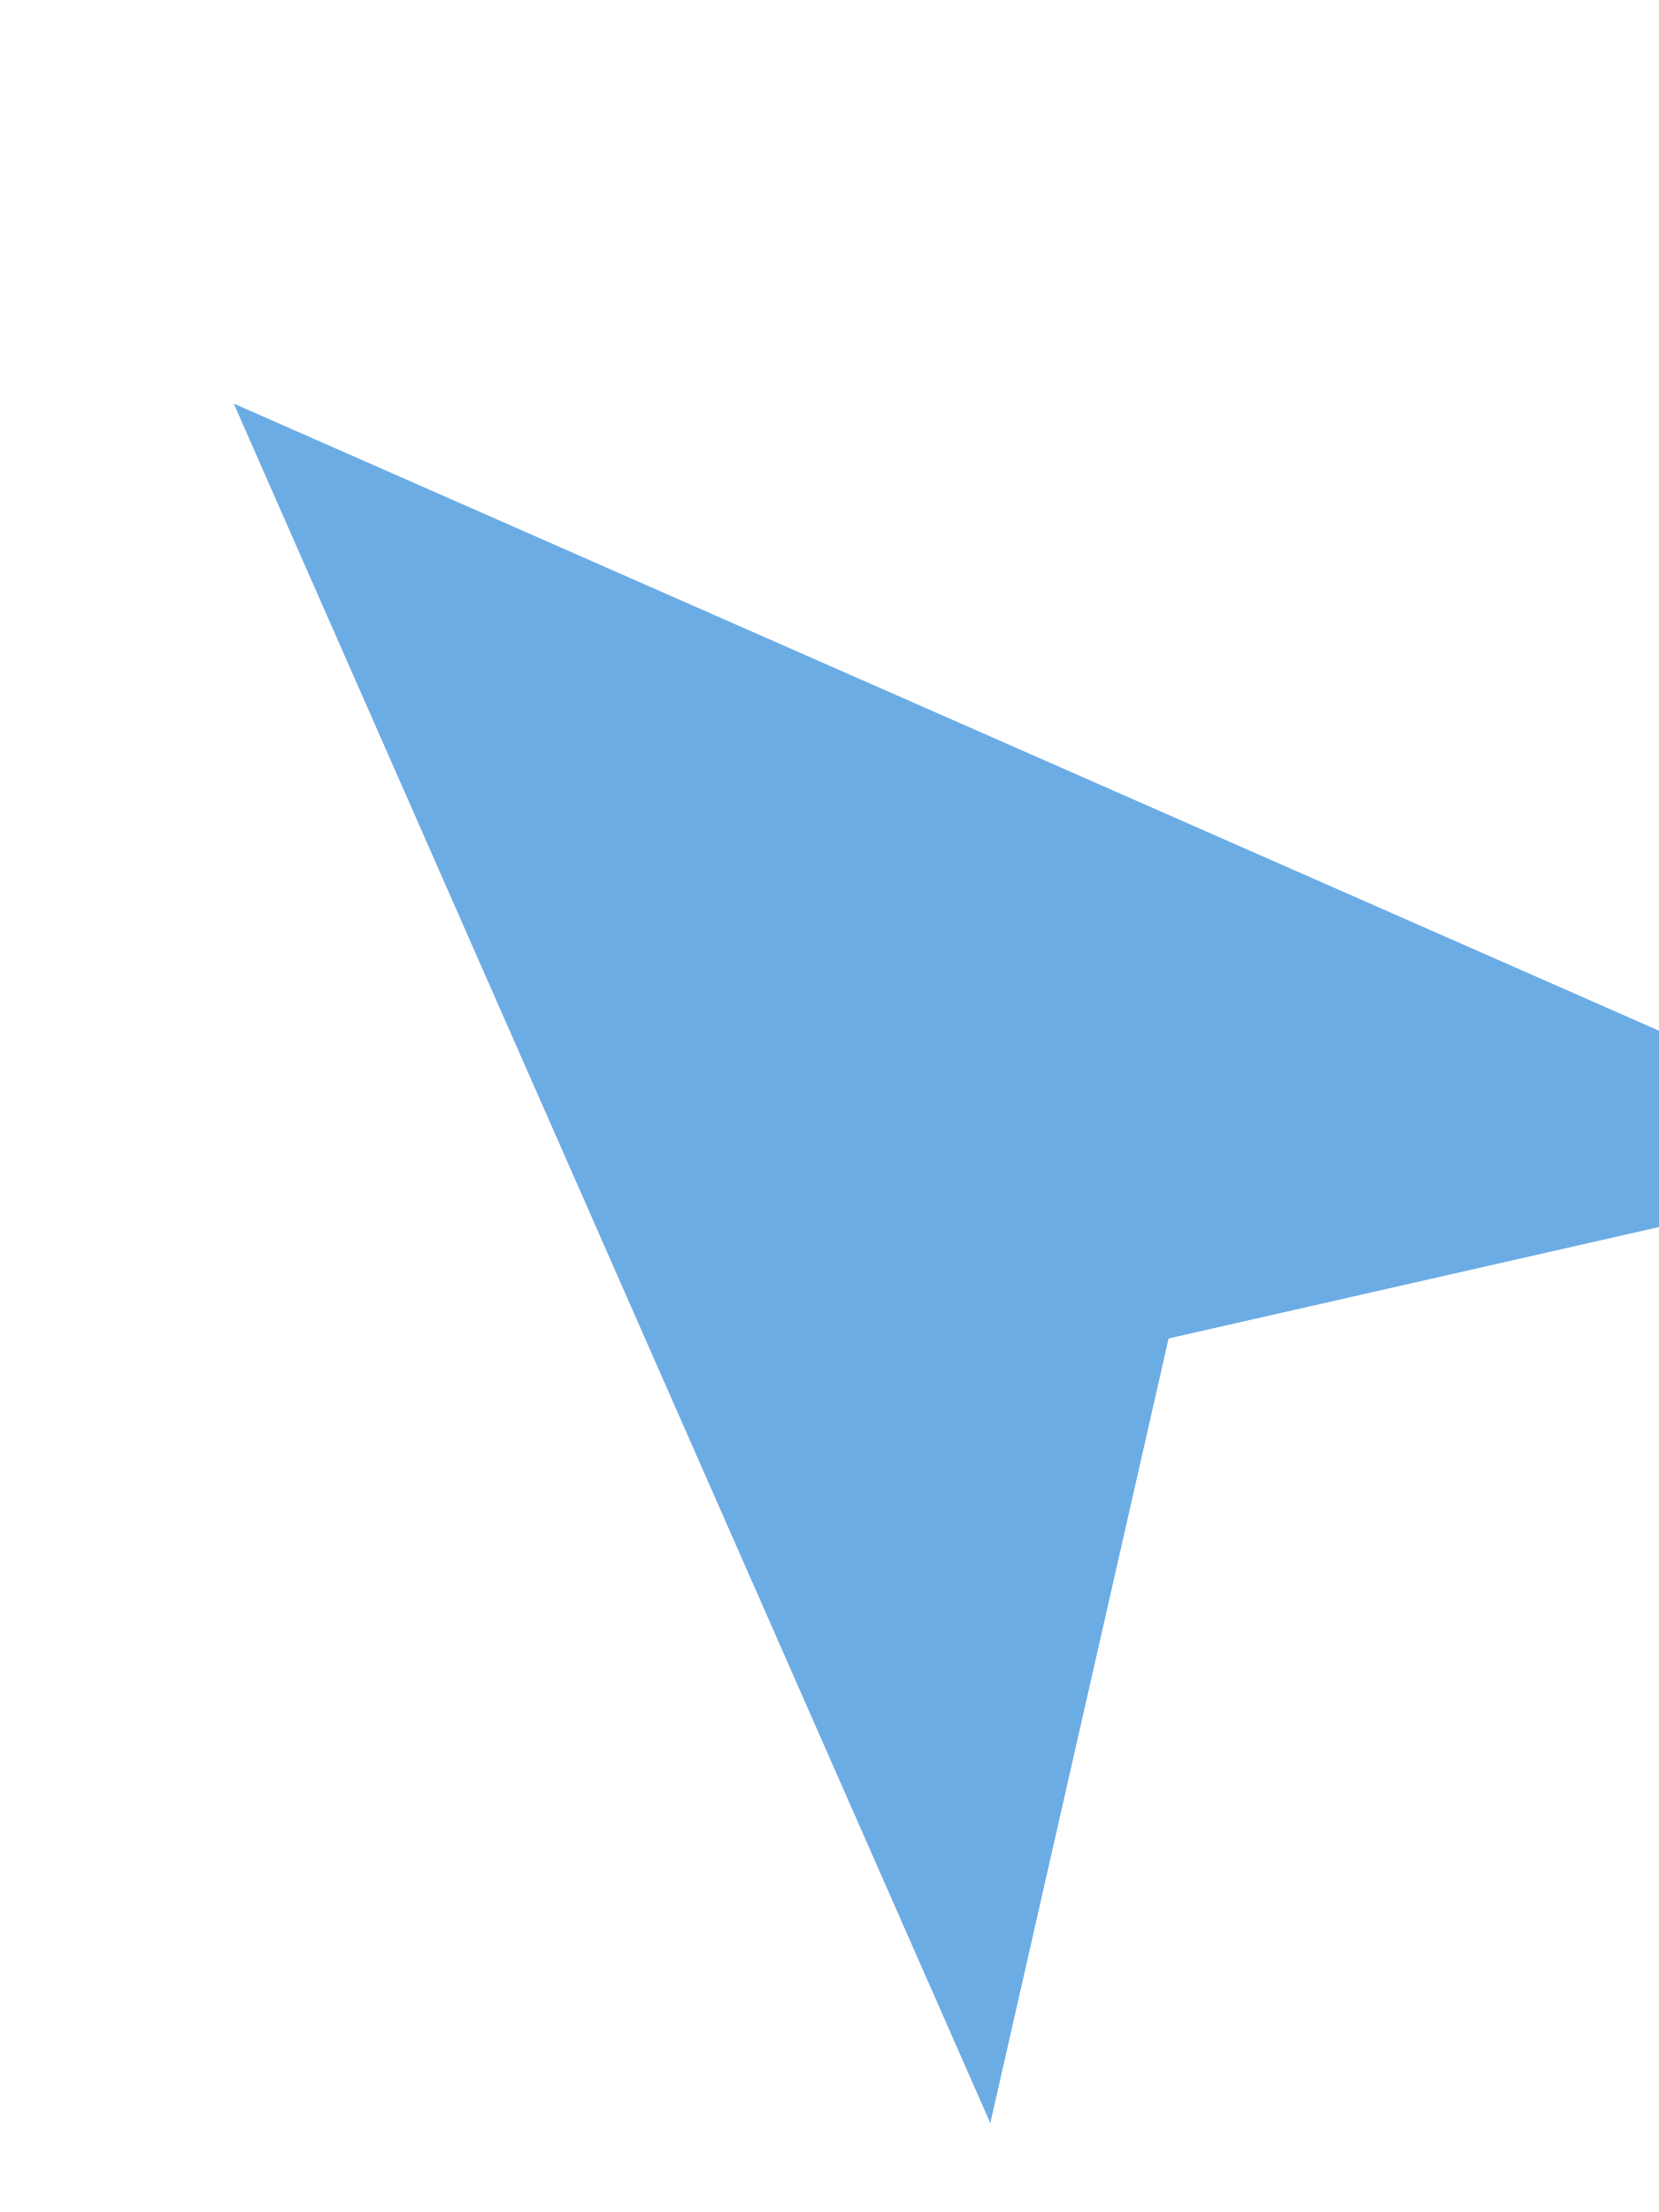
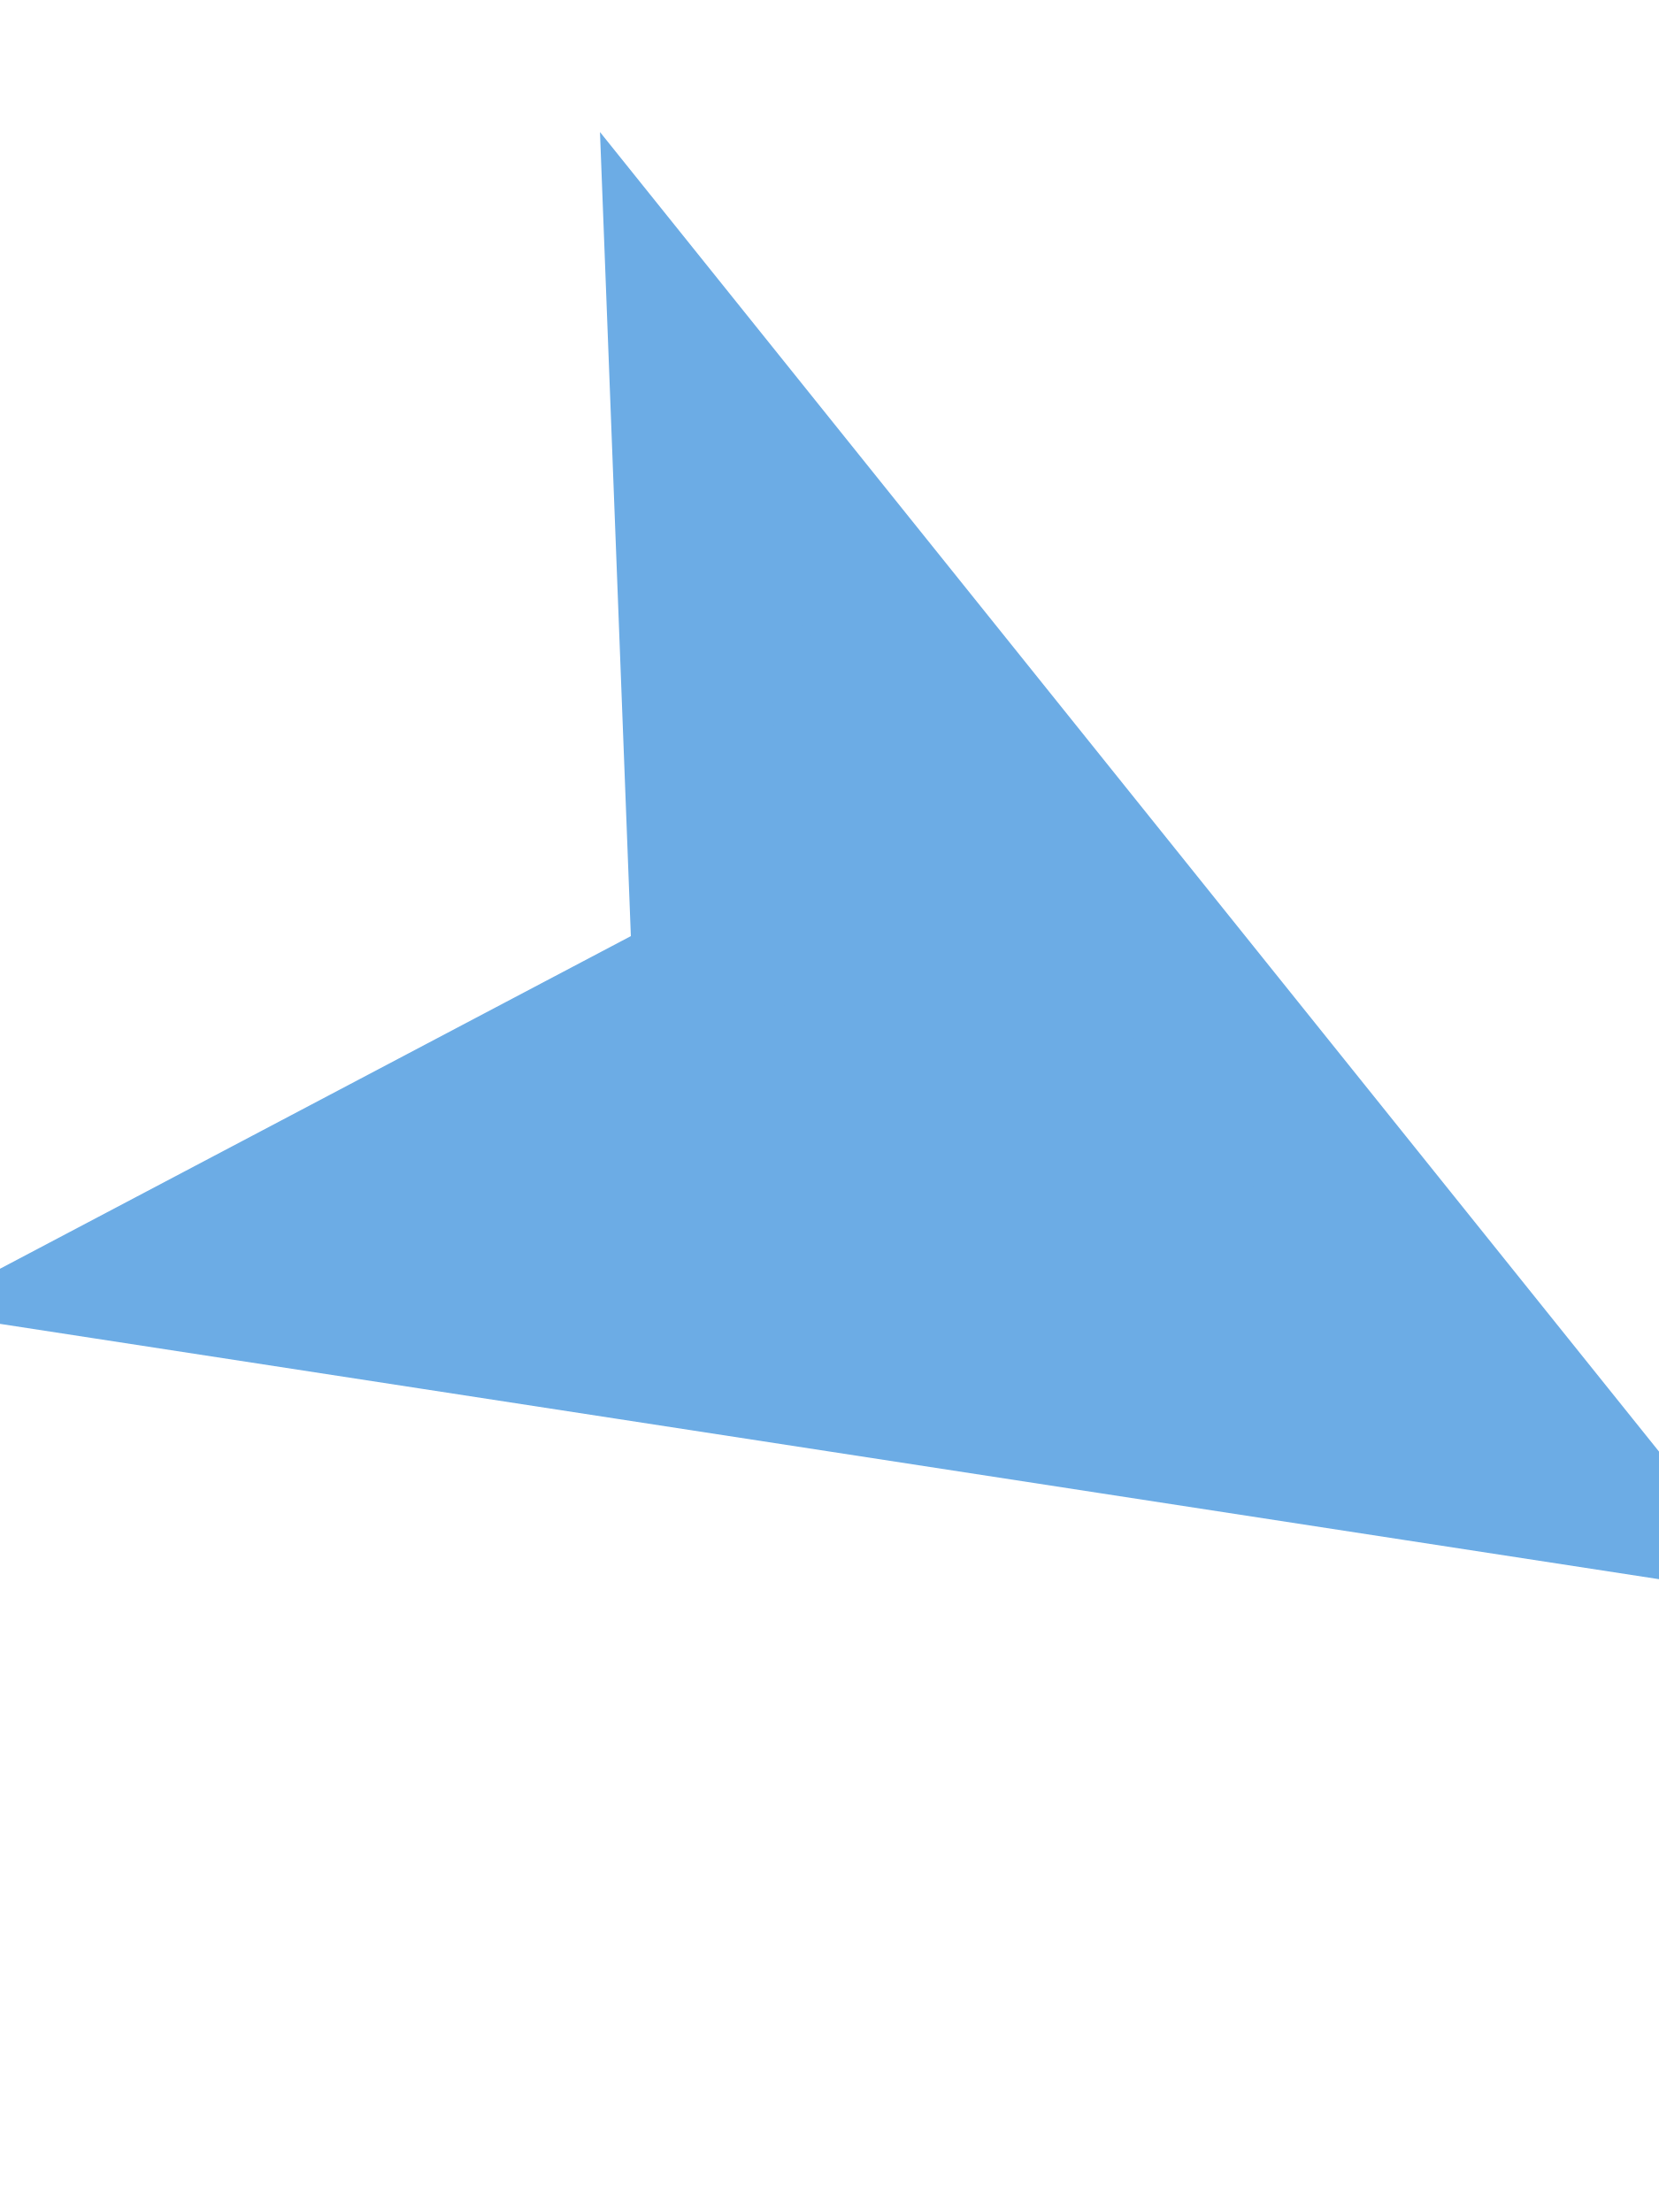
<svg xmlns="http://www.w3.org/2000/svg" width="30" height="40" enable-background="new 0 0 11 11" preserveAspectRatio="xMinYMid" viewBox="0 0 11 11">
-   <path d="M5.5 1L9 10 5.5 7.796 2 10z" fill="#6CACE5" transform="rotate(-45 5 5)" stroke="#6CACE5" />
+   <path d="M5.5 1L9 10 5.5 7.796 2 10z" fill="#6CACE5" transform="rotate(-240 6 6)" stroke="#6CACE5" />
</svg>
